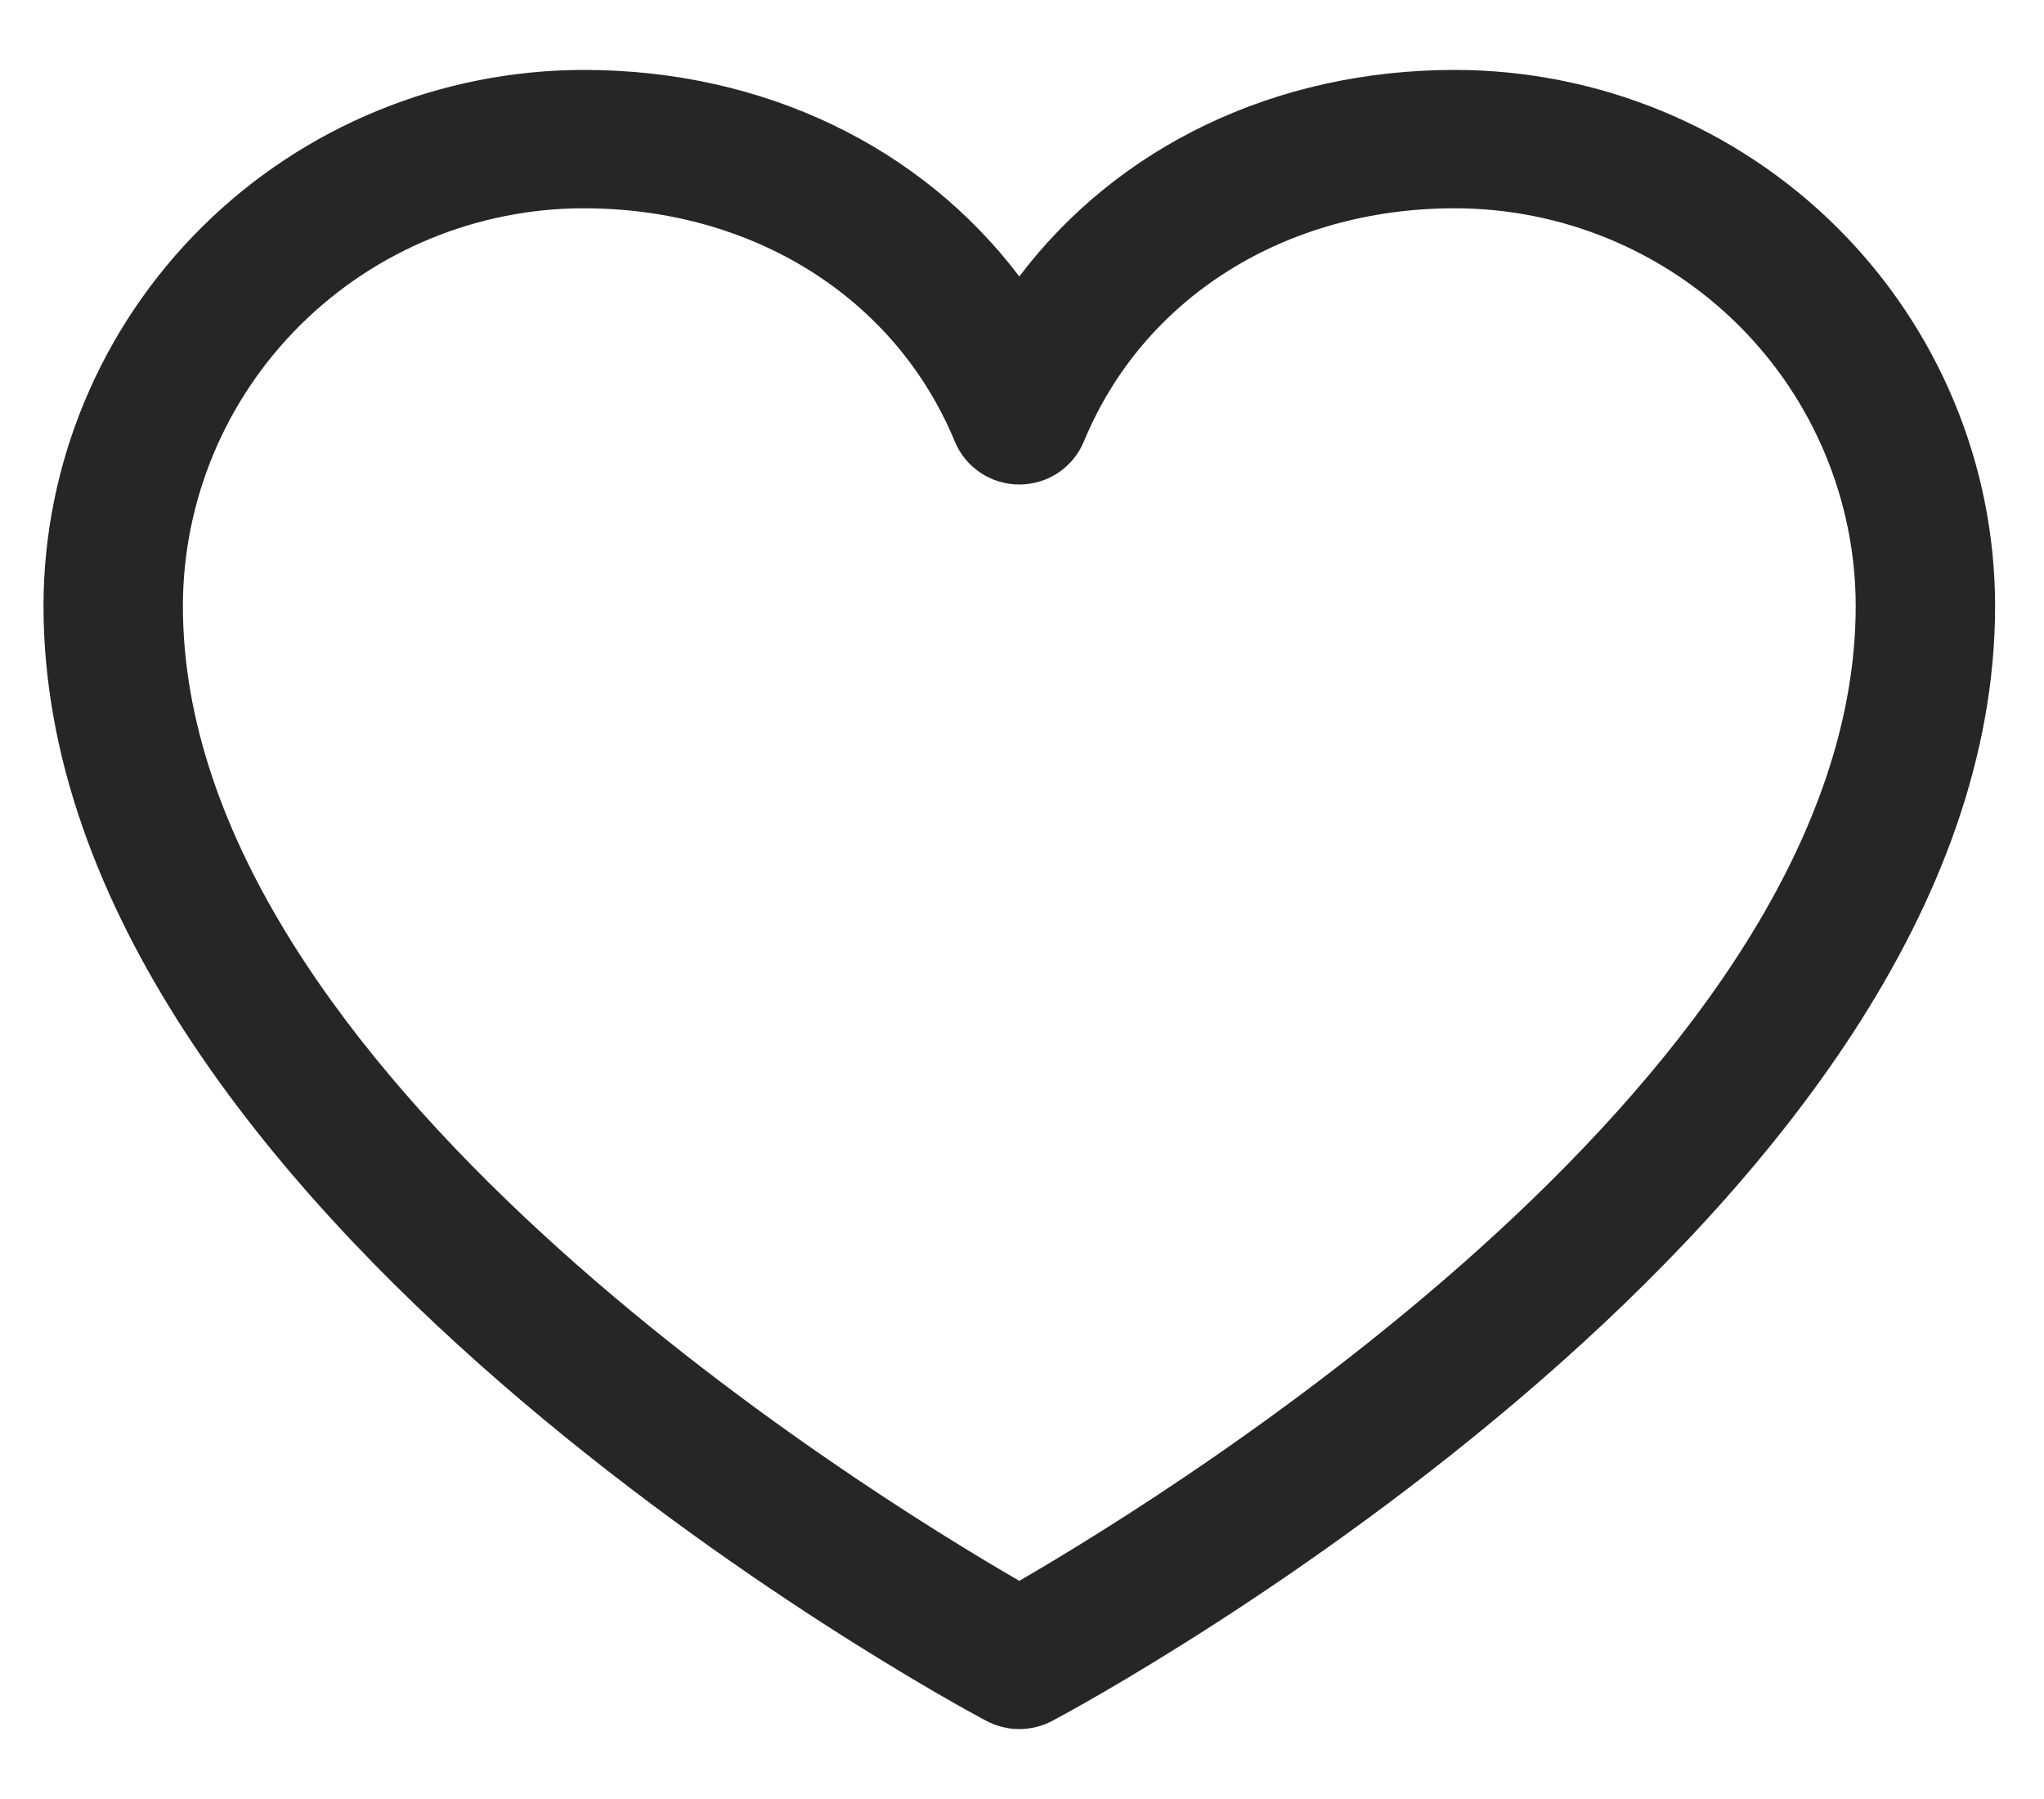
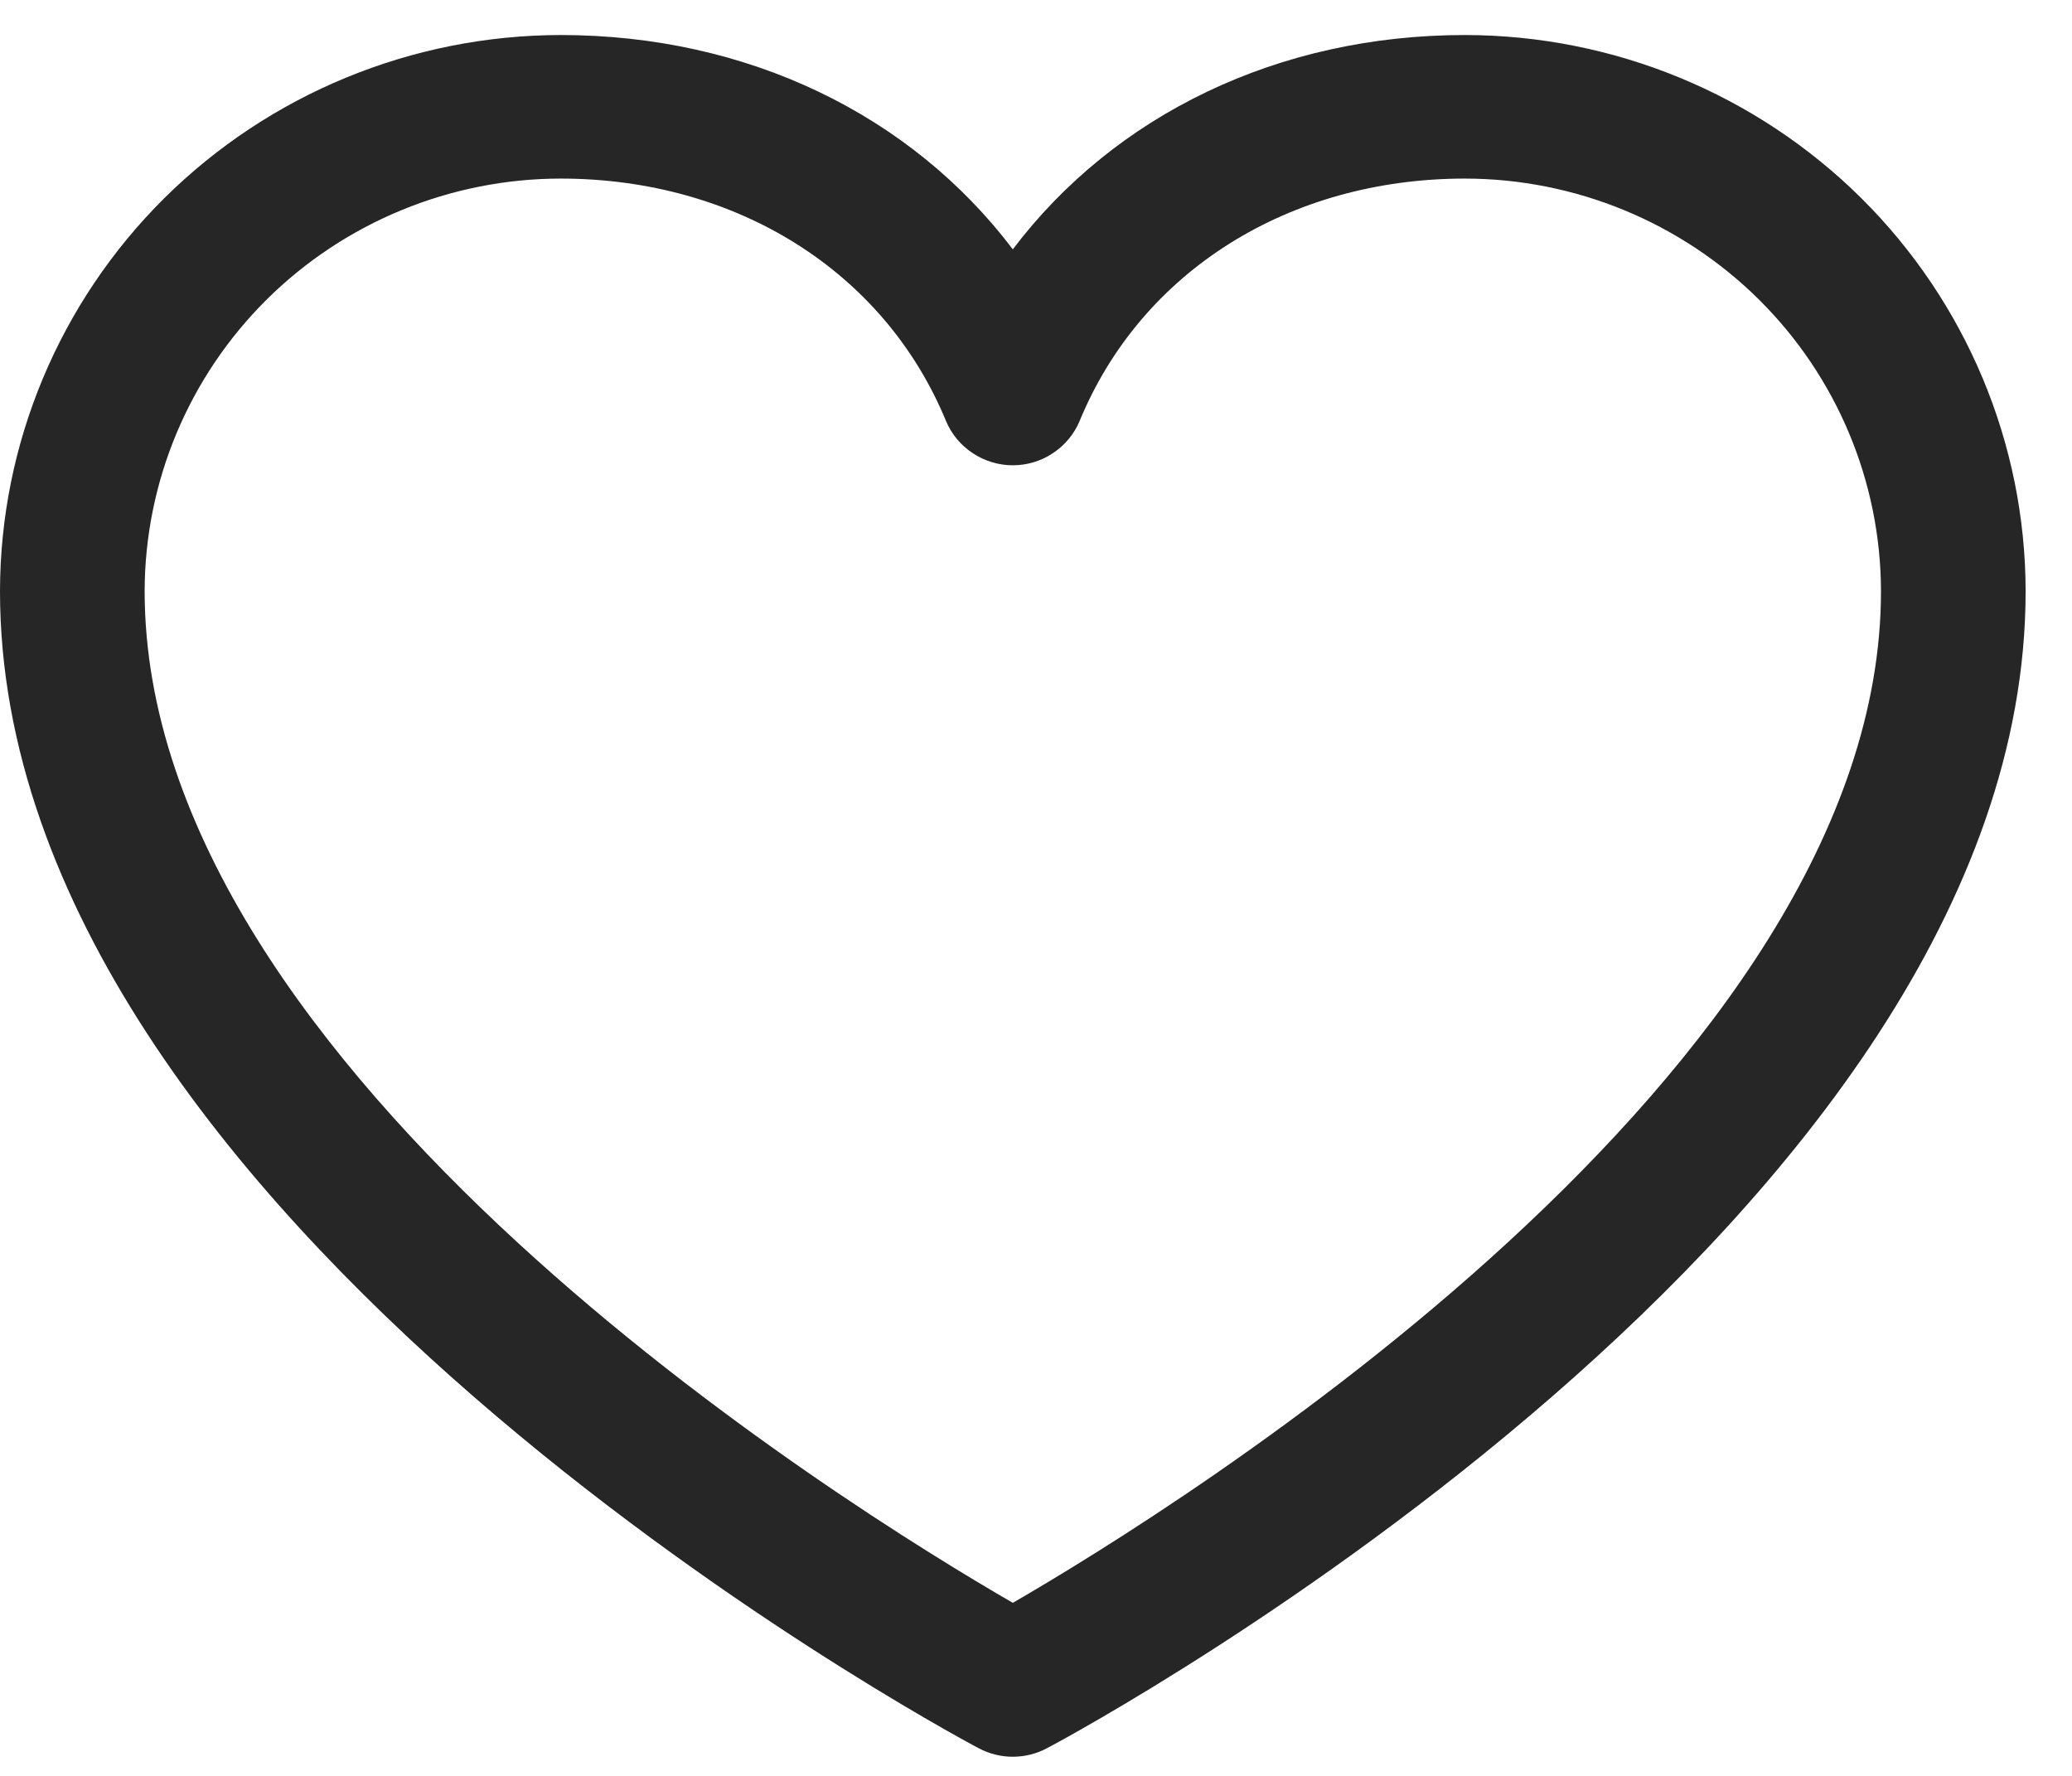
- <svg xmlns="http://www.w3.org/2000/svg" width="25" height="22" viewBox="0 0 25 22" fill="none">
-   <path d="M17.795 0.855C15.595 0.855 13.668 1.794 12.467 3.381C11.266 1.794 9.34 0.855 7.139 0.855C5.387 0.857 3.708 1.548 2.47 2.777C1.231 4.006 0.534 5.671 0.532 7.409C0.532 14.808 11.592 20.797 12.063 21.044C12.188 21.11 12.326 21.145 12.467 21.145C12.608 21.145 12.747 21.11 12.871 21.044C13.342 20.797 24.402 14.808 24.402 7.409C24.4 5.671 23.703 4.006 22.465 2.777C21.226 1.548 19.547 0.857 17.795 0.855ZM12.467 19.332C10.521 18.207 2.237 13.084 2.237 7.409C2.239 6.12 2.756 4.884 3.675 3.973C4.594 3.061 5.84 2.548 7.139 2.547C9.212 2.547 10.952 3.642 11.679 5.401C11.743 5.556 11.852 5.688 11.993 5.782C12.133 5.875 12.298 5.925 12.467 5.925C12.636 5.925 12.802 5.875 12.942 5.782C13.082 5.688 13.192 5.556 13.256 5.401C13.982 3.639 15.723 2.547 17.795 2.547C19.095 2.548 20.341 3.061 21.26 3.973C22.178 4.884 22.695 6.12 22.697 7.409C22.697 13.075 14.411 18.206 12.467 19.332Z" fill="#262626" />
+ <svg xmlns="http://www.w3.org/2000/svg" width="21" height="18" viewBox="0 0 21 18" fill="none">
+   <path d="M14.848 0.355C12.955 0.355 11.298 1.163 10.265 2.527C9.232 1.163 7.575 0.355 5.682 0.355C4.176 0.357 2.732 0.952 1.666 2.008C0.601 3.065 0.002 4.498 0 5.992C0 12.355 9.513 17.506 9.918 17.719C10.024 17.776 10.144 17.806 10.265 17.806C10.386 17.806 10.506 17.776 10.612 17.719C11.018 17.506 20.53 12.355 20.53 5.992C20.528 4.498 19.929 3.065 18.864 2.008C17.799 0.952 16.354 0.357 14.848 0.355ZM10.265 16.246C8.591 15.279 1.466 10.873 1.466 5.992C1.468 4.883 1.913 3.82 2.703 3.036C3.493 2.253 4.565 1.811 5.682 1.81C7.465 1.81 8.962 2.752 9.587 4.265C9.642 4.398 9.736 4.512 9.857 4.592C9.978 4.673 10.12 4.716 10.265 4.716C10.41 4.716 10.553 4.673 10.673 4.592C10.794 4.512 10.888 4.398 10.943 4.265C11.568 2.749 13.065 1.81 14.848 1.81C15.965 1.811 17.037 2.253 17.827 3.036C18.617 3.82 19.062 4.883 19.064 5.992C19.064 10.866 11.937 15.278 10.265 16.246Z" fill="#262626" />
</svg>
